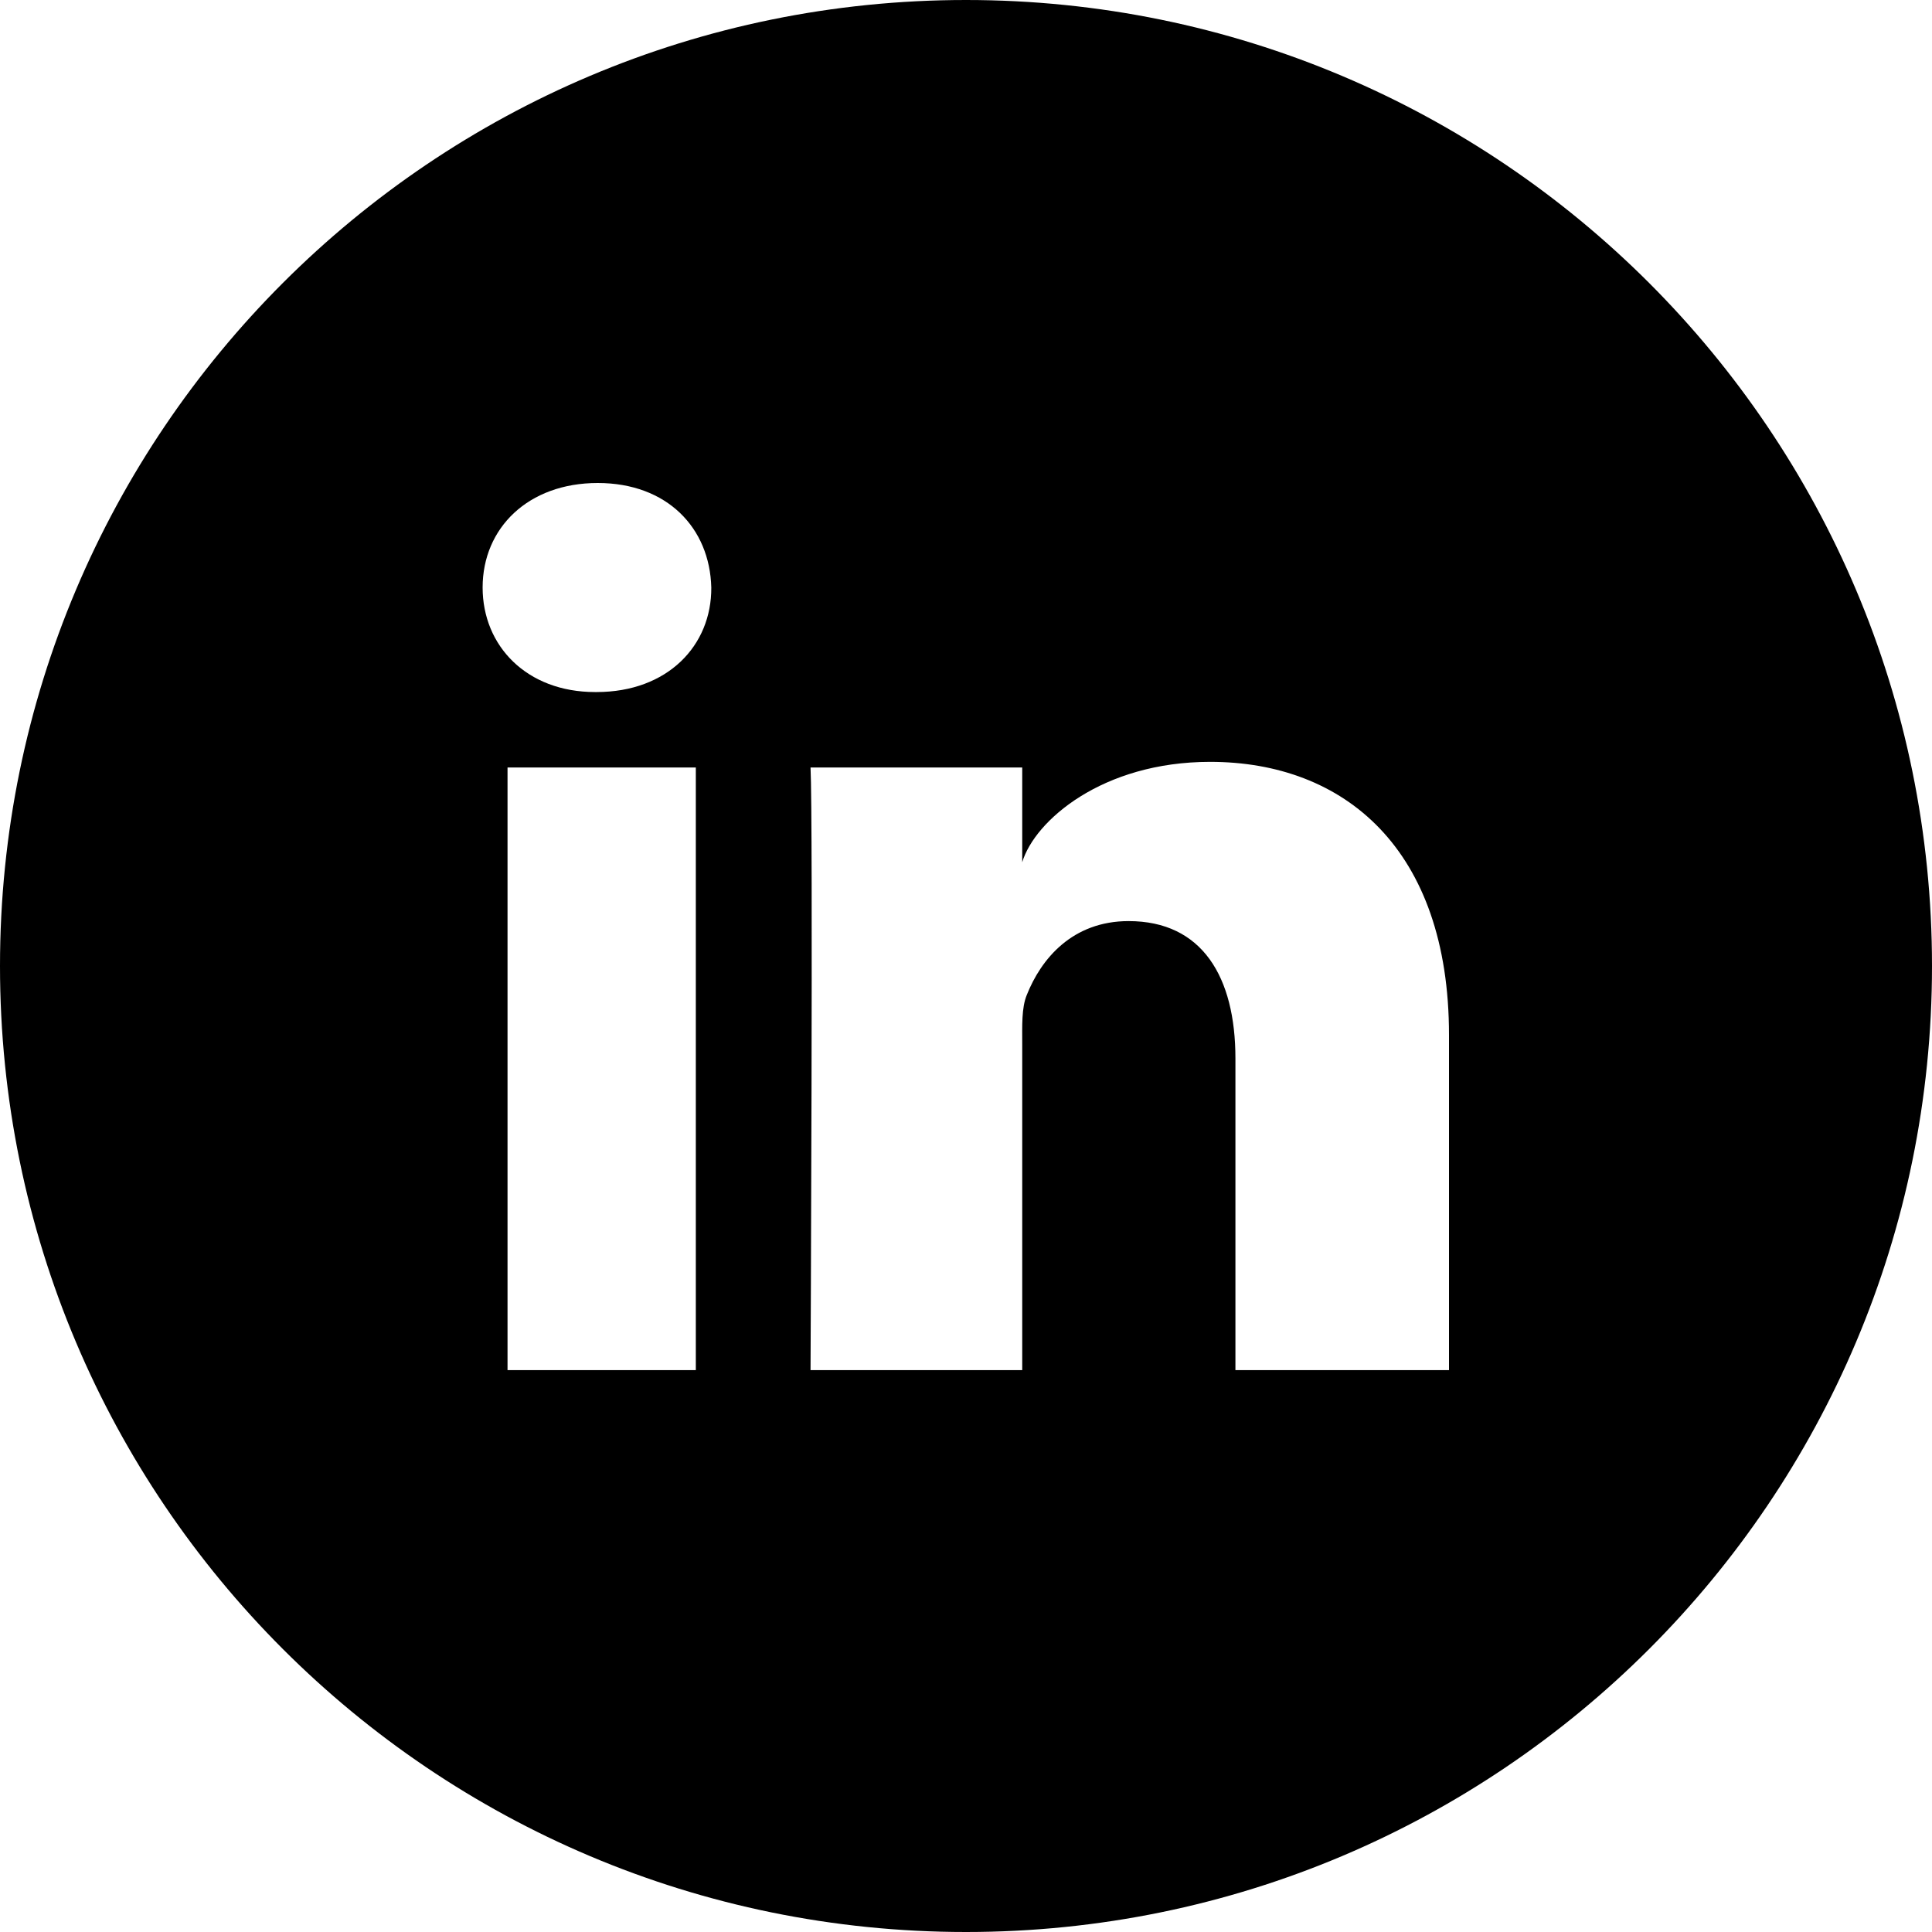
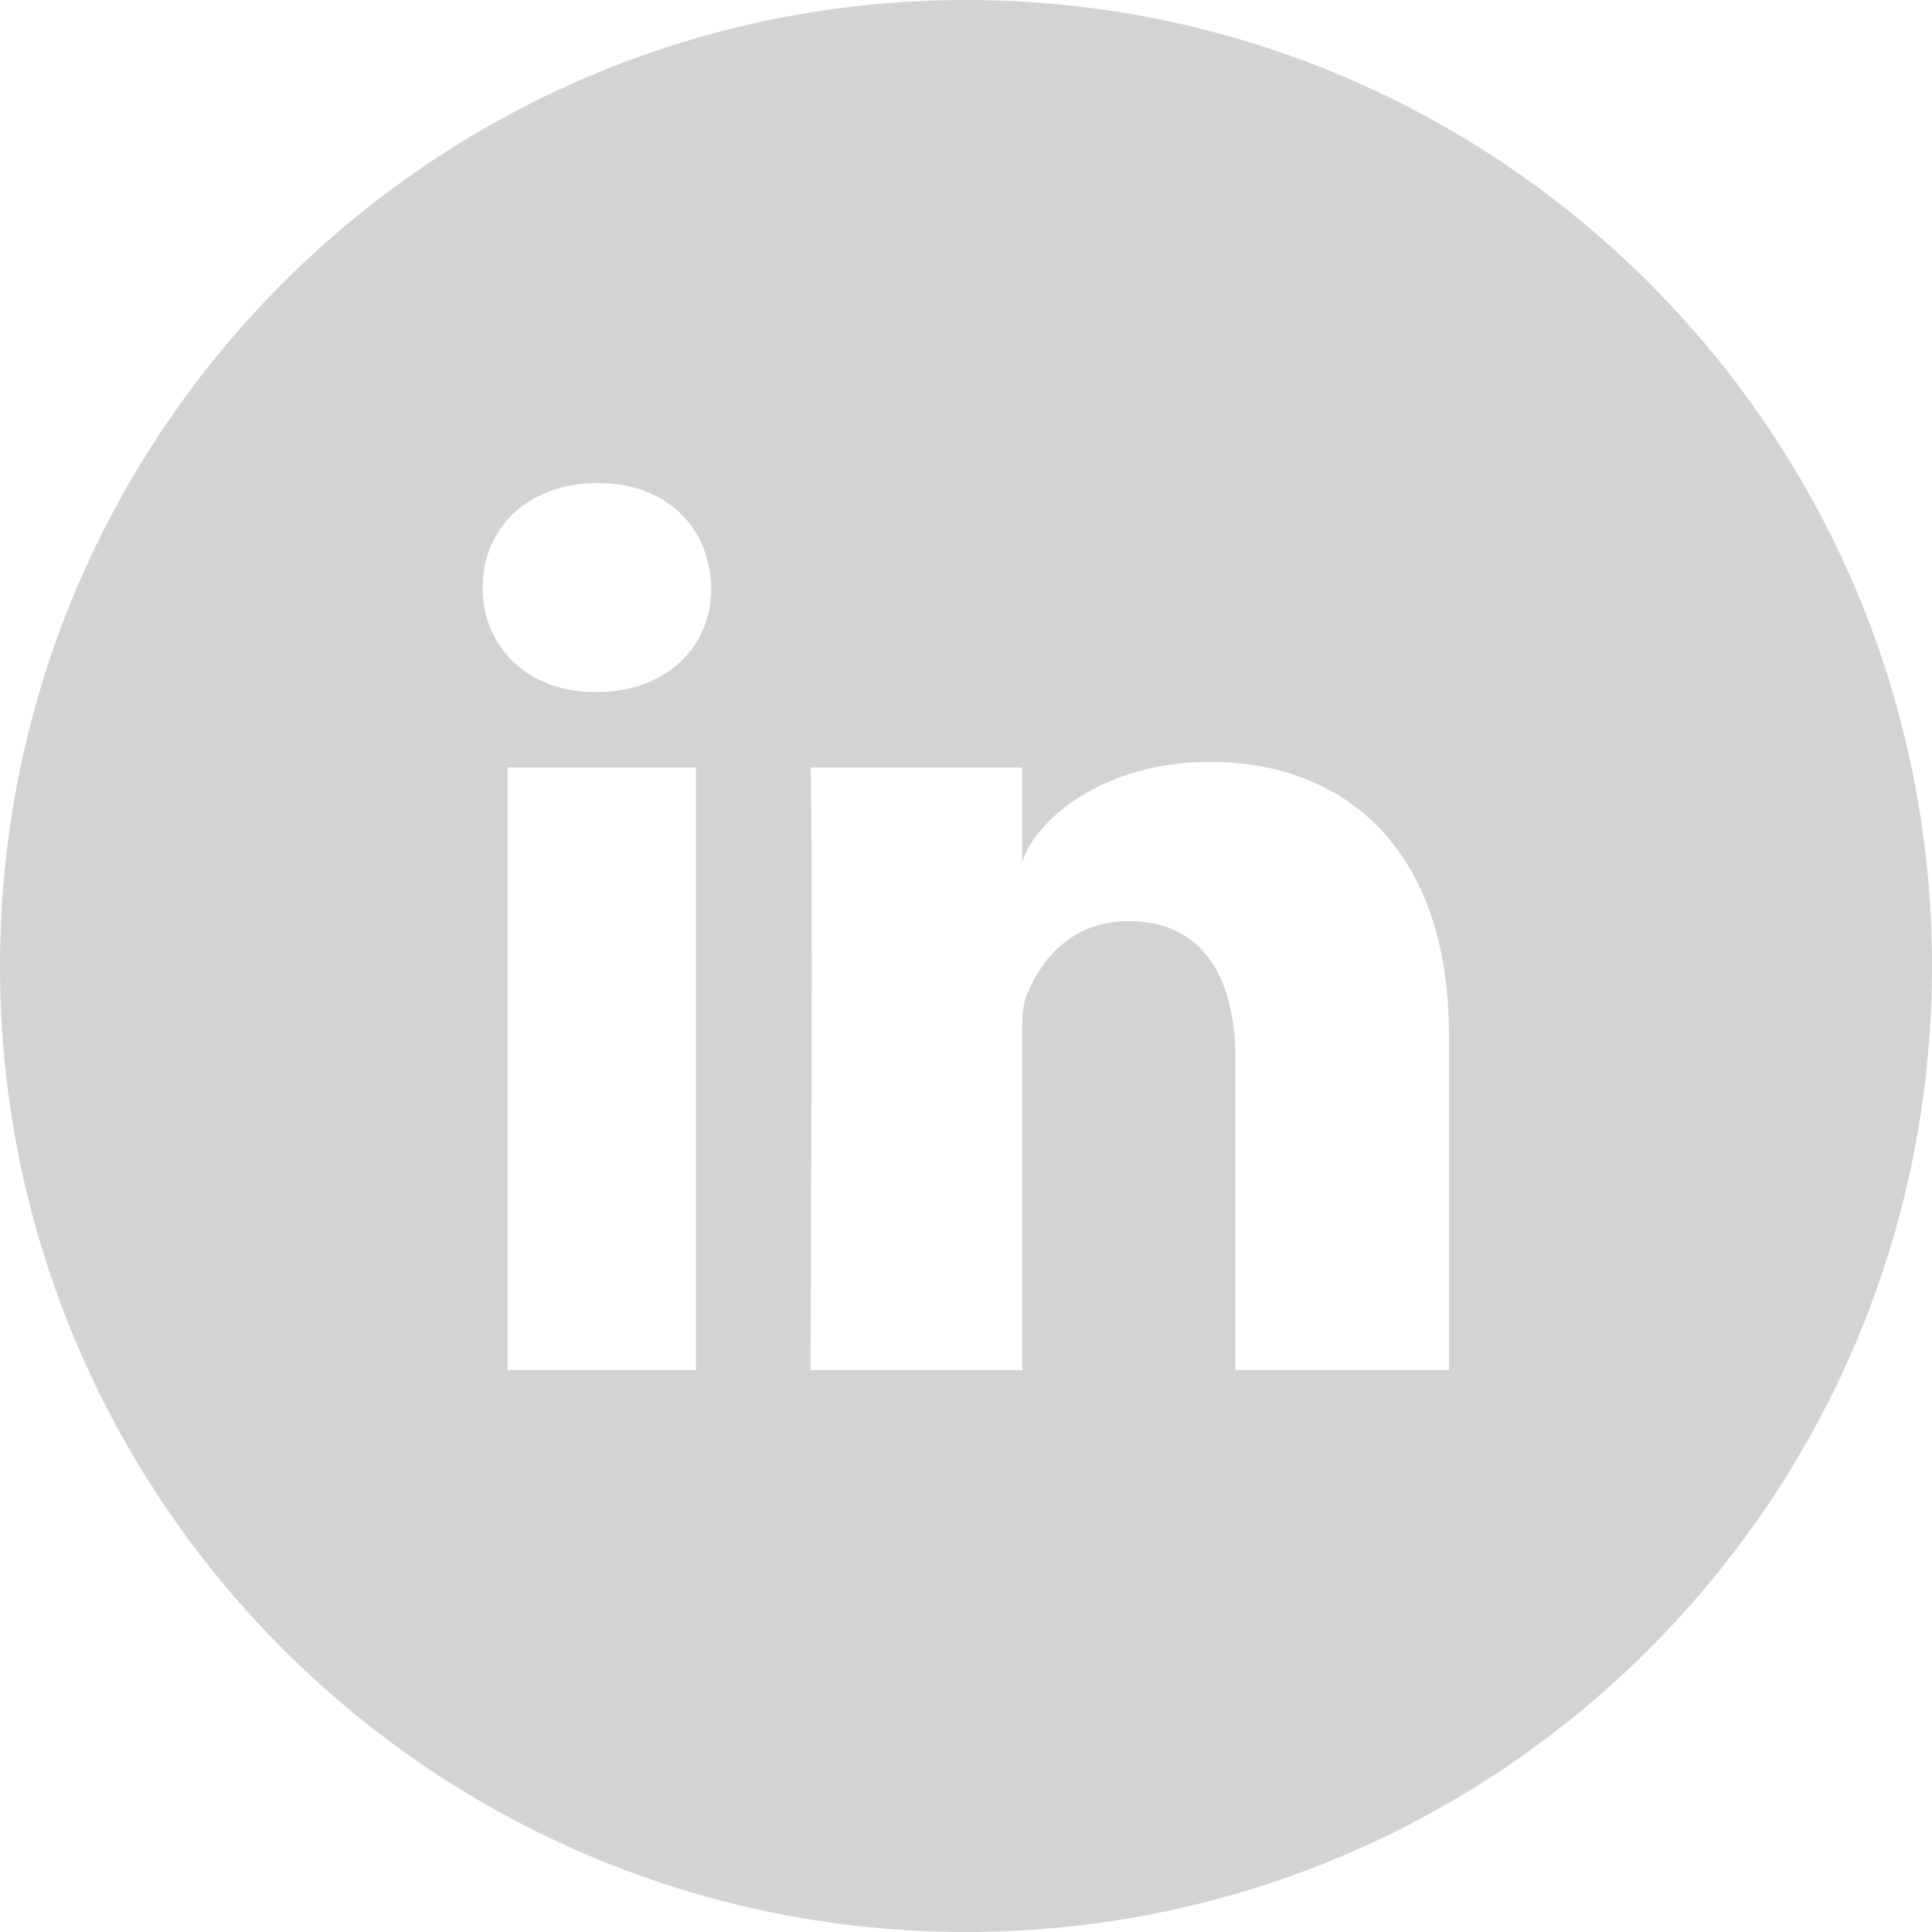
- <svg xmlns="http://www.w3.org/2000/svg" fill="#000000" height="800px" width="800px" version="1.1" id="Layer_1" viewBox="-143 145 512 512" xml:space="preserve">
+ <svg xmlns="http://www.w3.org/2000/svg" fill="#D3D3D3" height="800px" width="800px" version="1.1" id="Layer_1" viewBox="-143 145 512 512" xml:space="preserve">
  <path d="M113,145c-141.4,0-256,114.6-256,256s114.6,256,256,256s256-114.6,256-256S254.4,145,113,145z M41.4,508.1H-8.5V348.4h49.9  V508.1z M15.1,328.4h-0.4c-18.1,0-29.8-12.2-29.8-27.7c0-15.8,12.1-27.7,30.5-27.7c18.4,0,29.7,11.9,30.1,27.7  C45.6,316.1,33.9,328.4,15.1,328.4z M241,508.1h-56.6v-82.6c0-21.6-8.8-36.4-28.3-36.4c-14.9,0-23.2,10-27,19.6  c-1.4,3.4-1.2,8.2-1.2,13.1v86.3H71.8c0,0,0.7-146.4,0-159.7h56.1v25.1c3.3-11,21.2-26.6,49.8-26.6c35.5,0,63.3,23,63.3,72.4V508.1z  " />
</svg>
